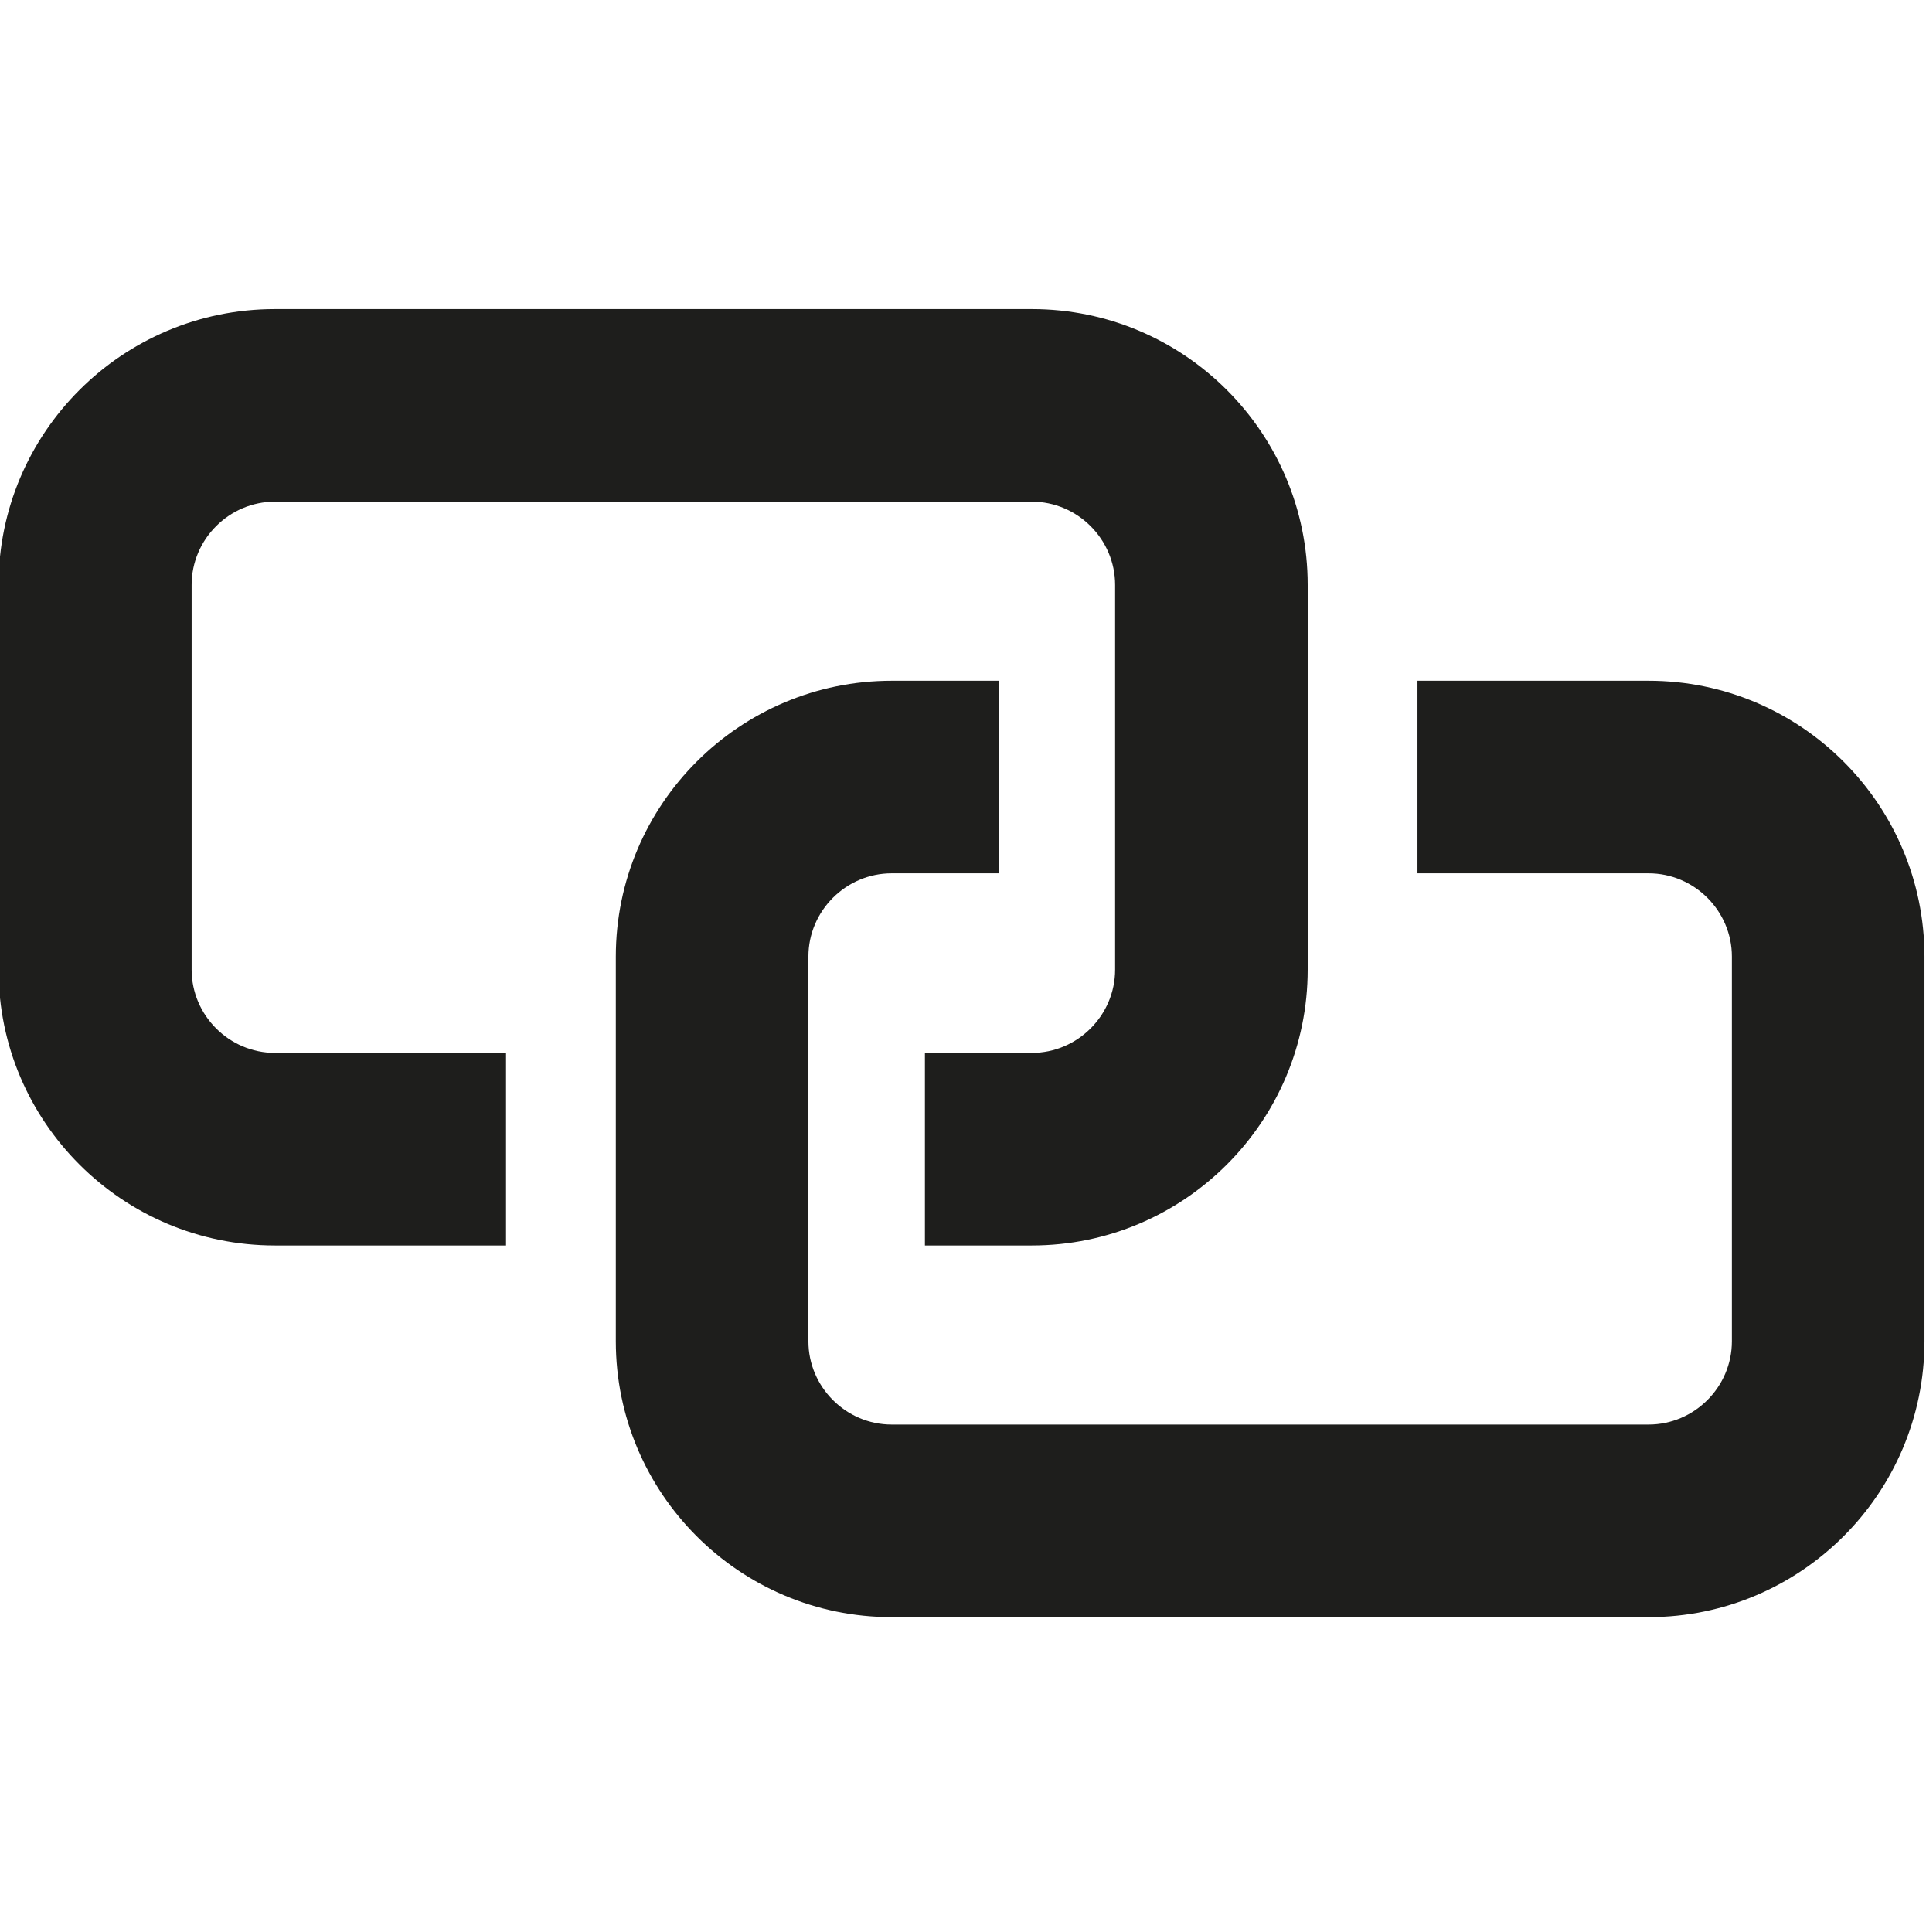
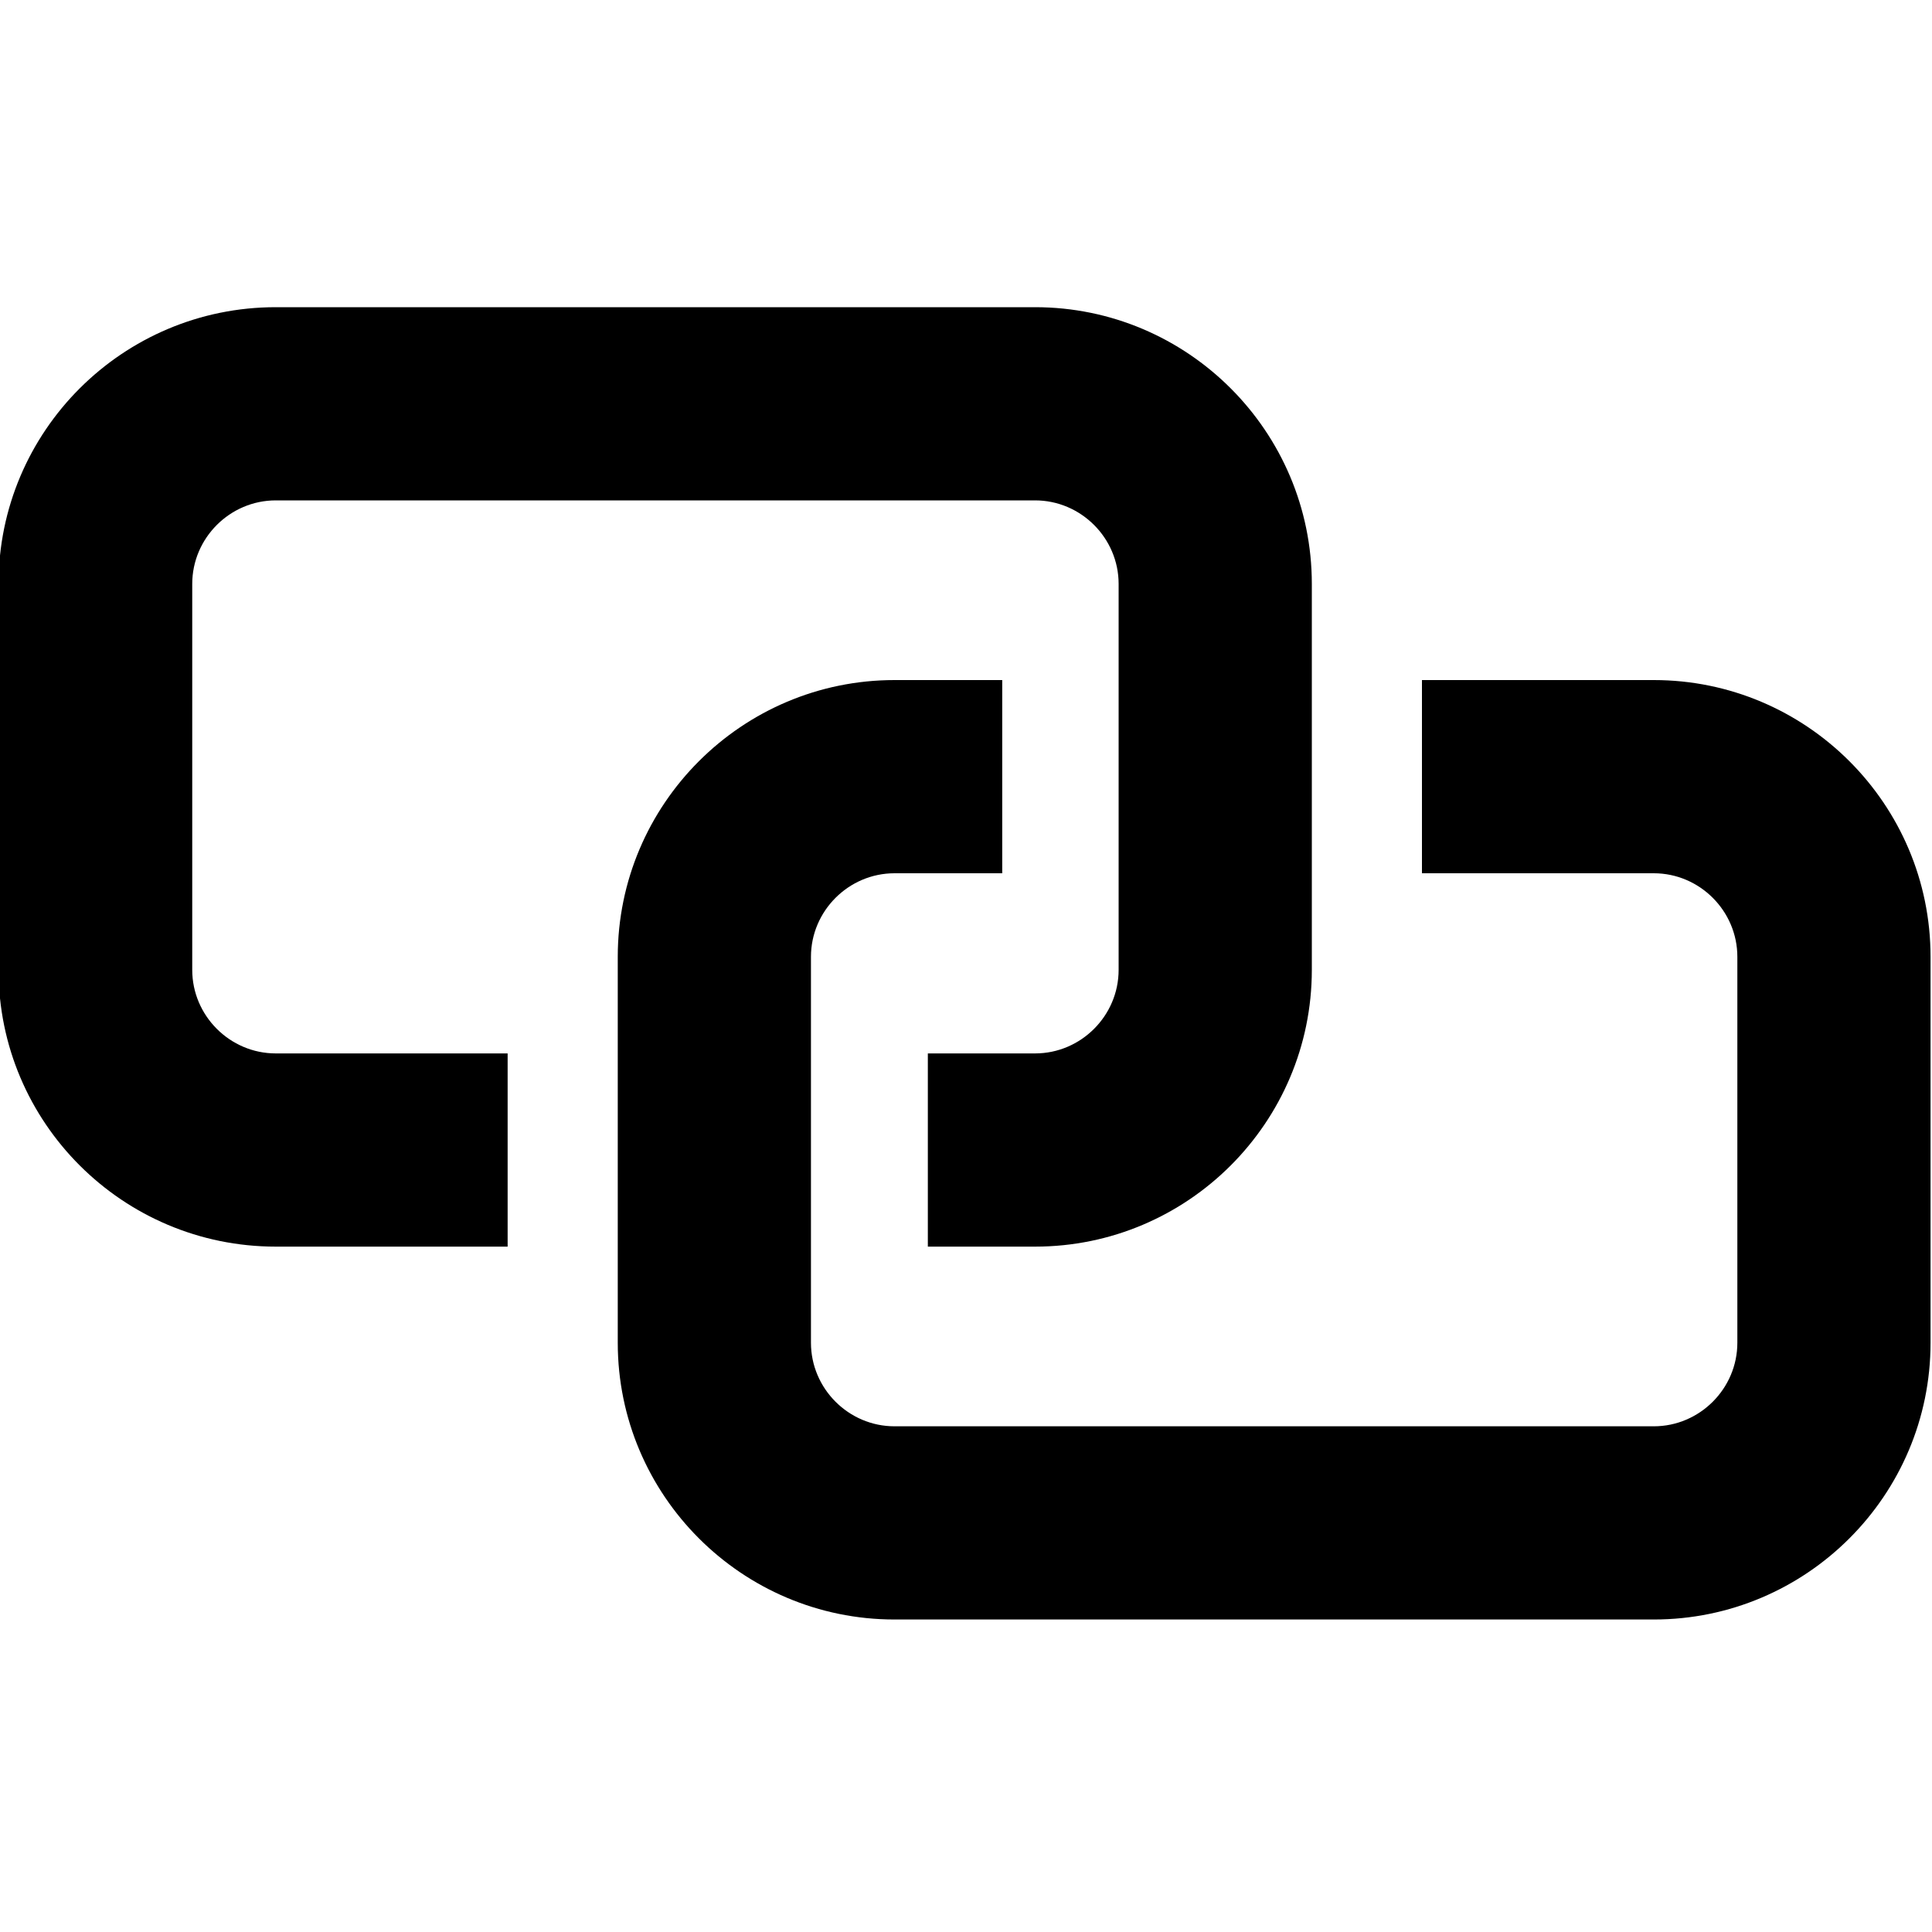
- <svg xmlns="http://www.w3.org/2000/svg" viewBox="0 0 40 40.13">
-   <path fill="#1e1e1c" d="M5.71 21.87h4.8v4h-4.8c-3.17 0-5.74-2.57-5.74-5.73v-7.99c0-3.16 2.57-5.73 5.74-5.73h15.72c3.16 0 5.73 2.57 5.73 5.73v7.99c0 3.16-2.57 5.73-5.73 5.73h-2.22v-4h2.22c.95 0 1.73-.78 1.73-1.73v-7.99c0-.95-.78-1.73-1.73-1.73H5.71c-.95 0-1.73.78-1.73 1.73v7.99c0 .95.78 1.73 1.73 1.73m28.53-7.73h-4.8v4h4.8c.95 0 1.73.78 1.73 1.73v7.99c0 .95-.78 1.73-1.73 1.73H18.52c-.95 0-1.73-.78-1.73-1.73v-7.99c0-.95.78-1.73 1.73-1.73h2.23v-4h-2.23c-3.16 0-5.73 2.57-5.73 5.73v7.99c0 3.16 2.57 5.73 5.73 5.73h15.72c3.16 0 5.73-2.57 5.73-5.73v-7.99c0-3.16-2.57-5.73-5.73-5.73" />
+ <svg xmlns="http://www.w3.org/2000/svg" viewBox="0 0 40 40">
+   <path d="M5.71 21.81h4.8v4h-4.8c-3.17 0-5.74-2.57-5.74-5.73v-7.99c0-3.16 2.57-5.73 5.74-5.73h15.72c3.16 0 5.73 2.57 5.73 5.73v7.99c0 3.16-2.57 5.73-5.73 5.73h-2.22v-4h2.22c.95 0 1.73-.78 1.73-1.73v-7.99c0-.95-.78-1.73-1.73-1.73H5.71c-.95 0-1.73.78-1.73 1.73v7.99c0 .95.78 1.73 1.73 1.73m28.53-7.73h-4.8v4h4.8c.95 0 1.73.78 1.73 1.73v7.99c0 .95-.78 1.73-1.73 1.73H18.52c-.95 0-1.73-.78-1.73-1.73v-7.99c0-.95.78-1.73 1.73-1.73h2.23v-4h-2.23c-3.16 0-5.73 2.57-5.73 5.73v7.99c0 3.16 2.57 5.73 5.73 5.73h15.72c3.16 0 5.73-2.57 5.73-5.73v-7.99c0-3.16-2.57-5.73-5.73-5.73" />
</svg>
